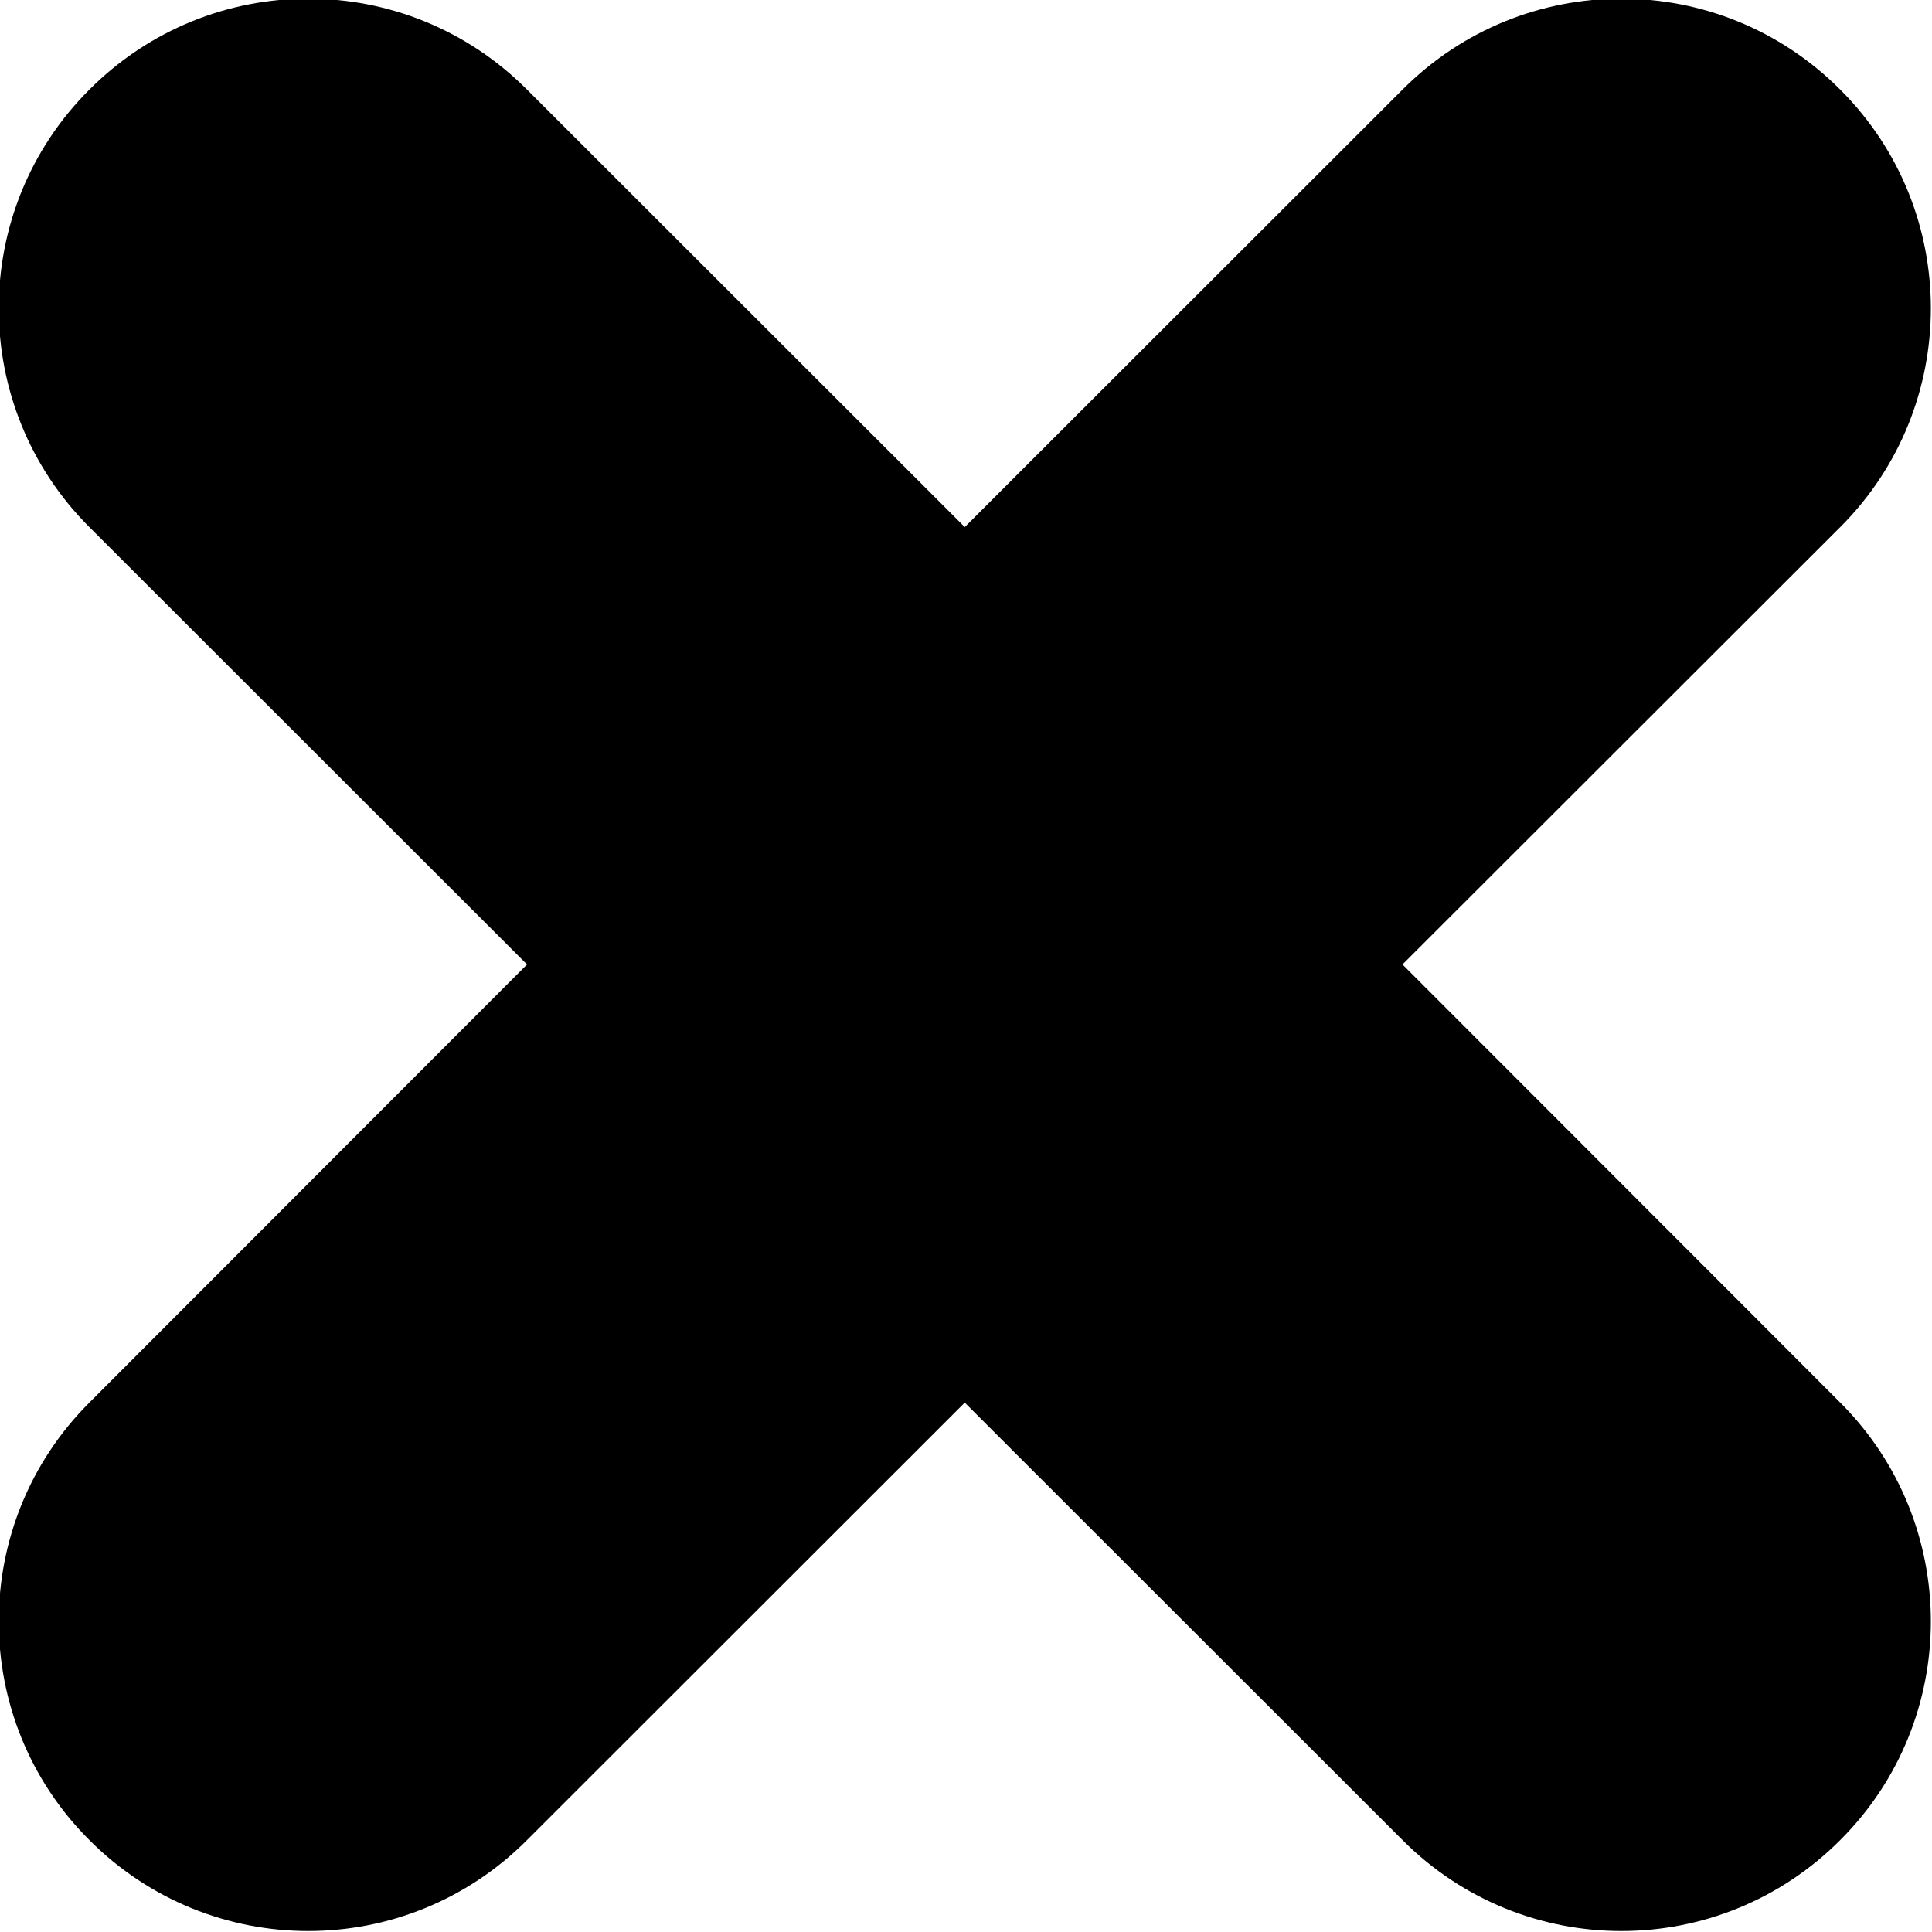
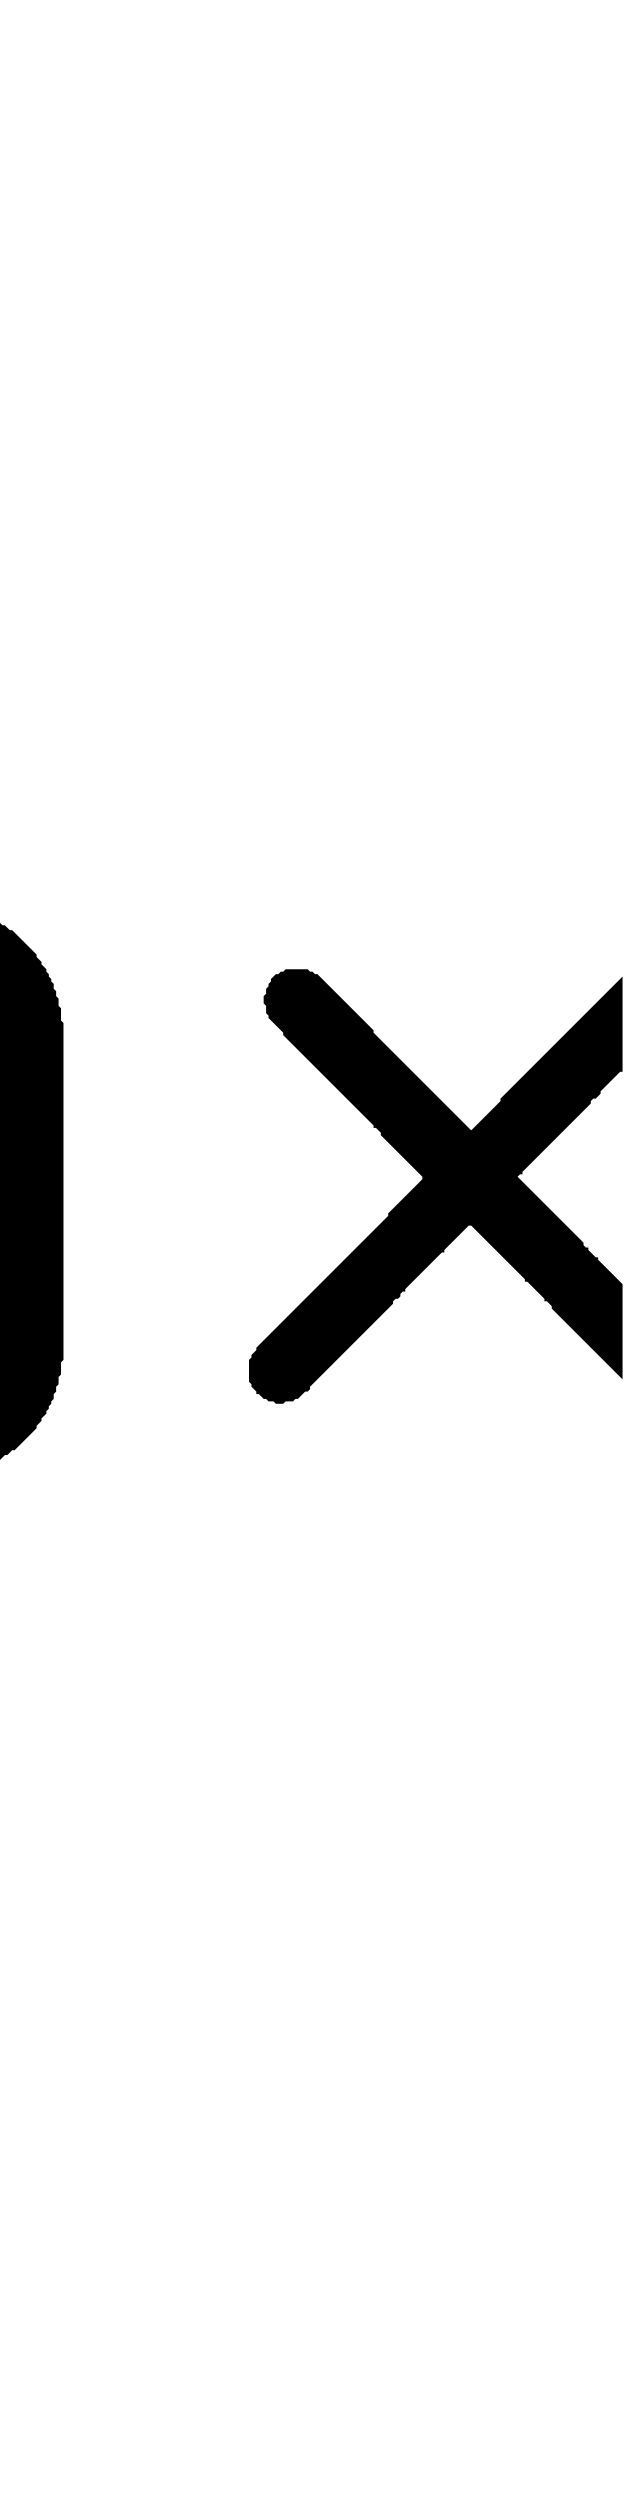
- <svg xmlns="http://www.w3.org/2000/svg" width="800px" height="800px" viewBox="0 0 25 25" version="1.1">
-   <defs>
- 
- </defs>
-   <g id="Page-1" stroke="none" stroke-width="1" fill="none" fill-rule="evenodd">
-     <g id="Icon-Set-Filled" transform="translate(-469, -1041)" fill="#000000">
-       <path d="M487.148,1053.48 L492.813,1047.82 C494.376,1046.26 494.376,1043.72 492.813,1042.16 C491.248,1040.59 488.712,1040.59 487.148,1042.16 L481.484,1047.82 L475.82,1042.16 C474.257,1040.59 471.721,1040.59 470.156,1042.16 C468.593,1043.72 468.593,1046.26 470.156,1047.82 L475.82,1053.48 L470.156,1059.15 C468.593,1060.71 468.593,1063.25 470.156,1064.81 C471.721,1066.38 474.257,1066.38 475.82,1064.81 L481.484,1059.15 L487.148,1064.81 C488.712,1066.38 491.248,1066.38 492.813,1064.81 C494.376,1063.25 494.376,1060.71 492.813,1059.15 L487.148,1053.48" id="cross">
- 
- </path>
-     </g>
-   </g>
+ <svg xmlns="http://www.w3.org/2000/svg" baseProfile="full" height="1024" version="1.1" width="256">
+   <defs />
+   <polygon fill="currentColor" points="117,397 116,398 115,398 114,399 113,399 111,401 111,402 110,403 110,404 109,405 109,407 108,408 108,411 109,412 109,415 110,416 110,417 116,423 116,424 153,461 153,462 154,462 156,464 156,465 173,482 173,483 159,497 159,498 105,552 105,553 103,555 103,556 102,557 102,566 103,567 103,568 105,570 105,571 106,571 108,573 109,573 110,574 112,574 113,575 116,575 117,574 120,574 121,573 122,573 125,570 126,570 127,569 127,568 161,534 161,533 162,532 163,532 164,531 164,530 165,529 166,529 166,528 181,513 182,513 182,512 192,502 193,502 215,524 215,525 216,525 223,532 223,533 224,533 226,535 226,536 255,565 255,526 245,516 245,515 244,515 241,512 241,511 240,511 239,510 239,509 212,482 213,481 214,481 214,480 242,452 242,451 243,450 244,450 246,448 246,447 254,439 255,439 255,399 255,400 205,450 205,451 193,463 153,423 153,422 130,399 129,399 128,398 127,398 126,397" />
+   <polygon fill="currentColor" points="0,378 0,598 2,596 3,596 5,594 6,594 15,585 15,584 17,582 17,581 19,579 19,578 20,577 20,576 21,575 21,574 22,573 22,571 23,570 23,568 24,567 24,564 25,563 25,558 26,557 26,419 25,418 25,413 24,412 24,409 23,408 23,406 22,405 22,403 21,402 21,401 20,400 20,399 19,398 19,397 17,395 17,394 15,392 15,391 5,381 4,381 2,379 1,379" />
</svg>
